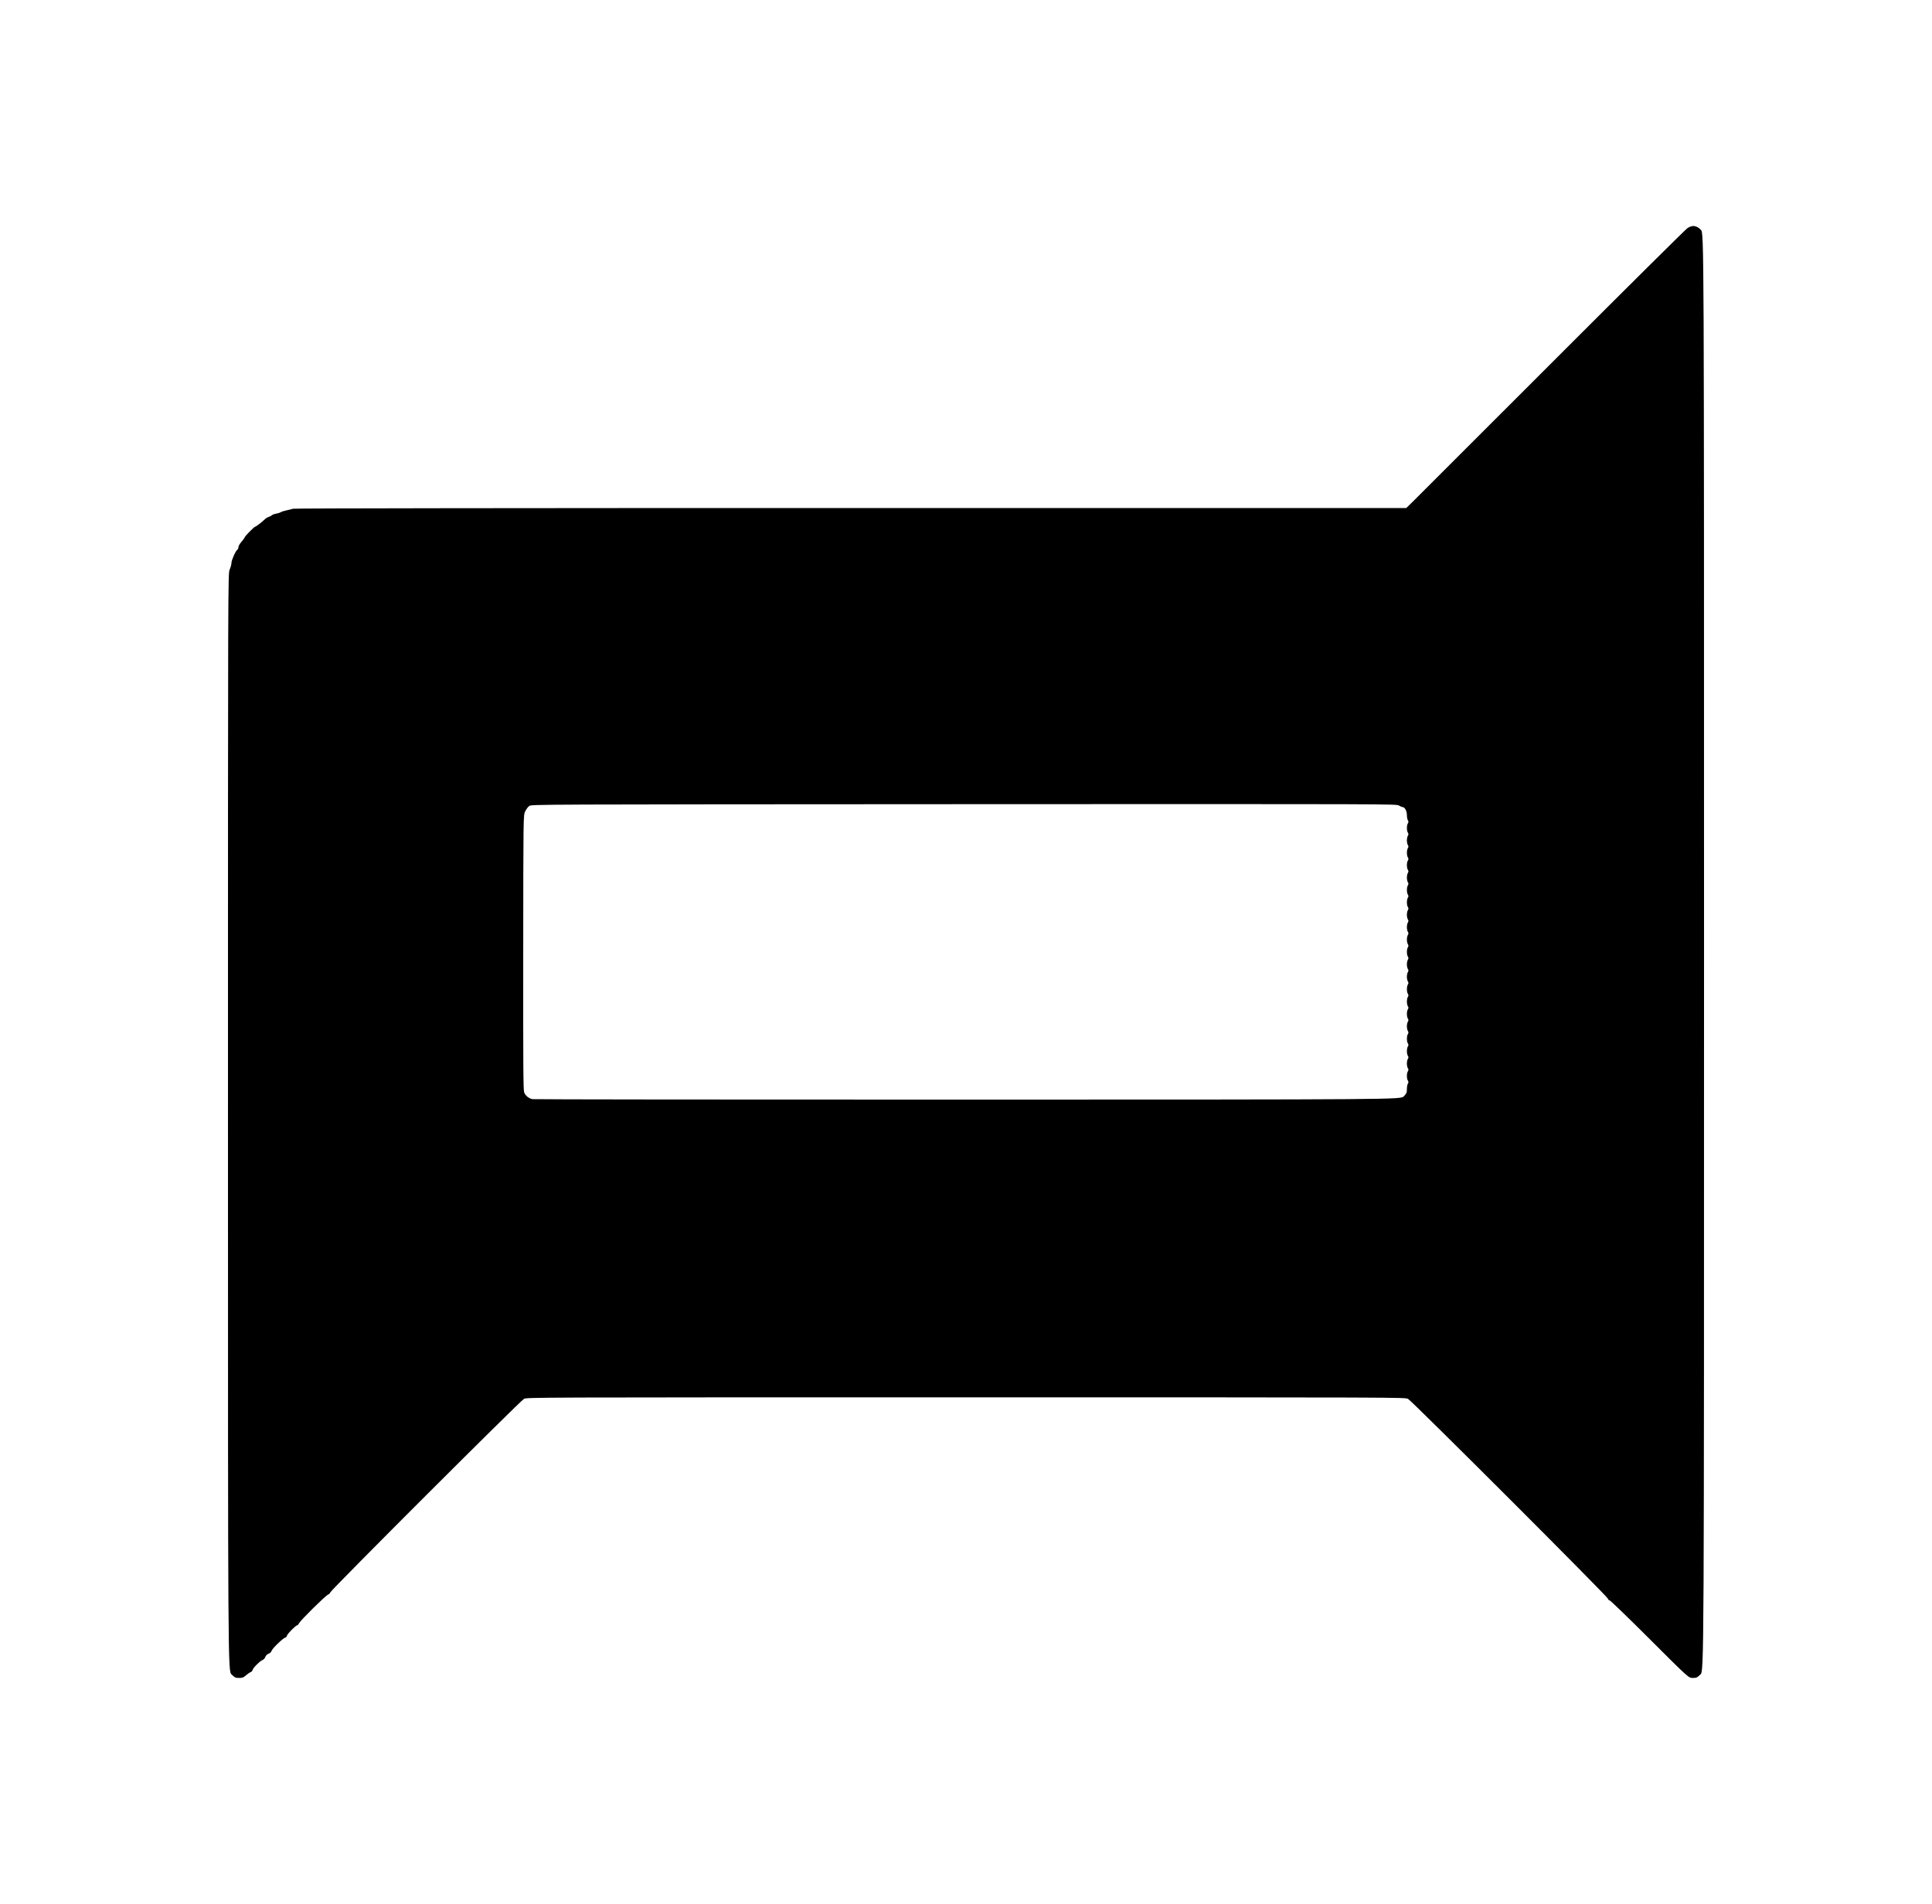
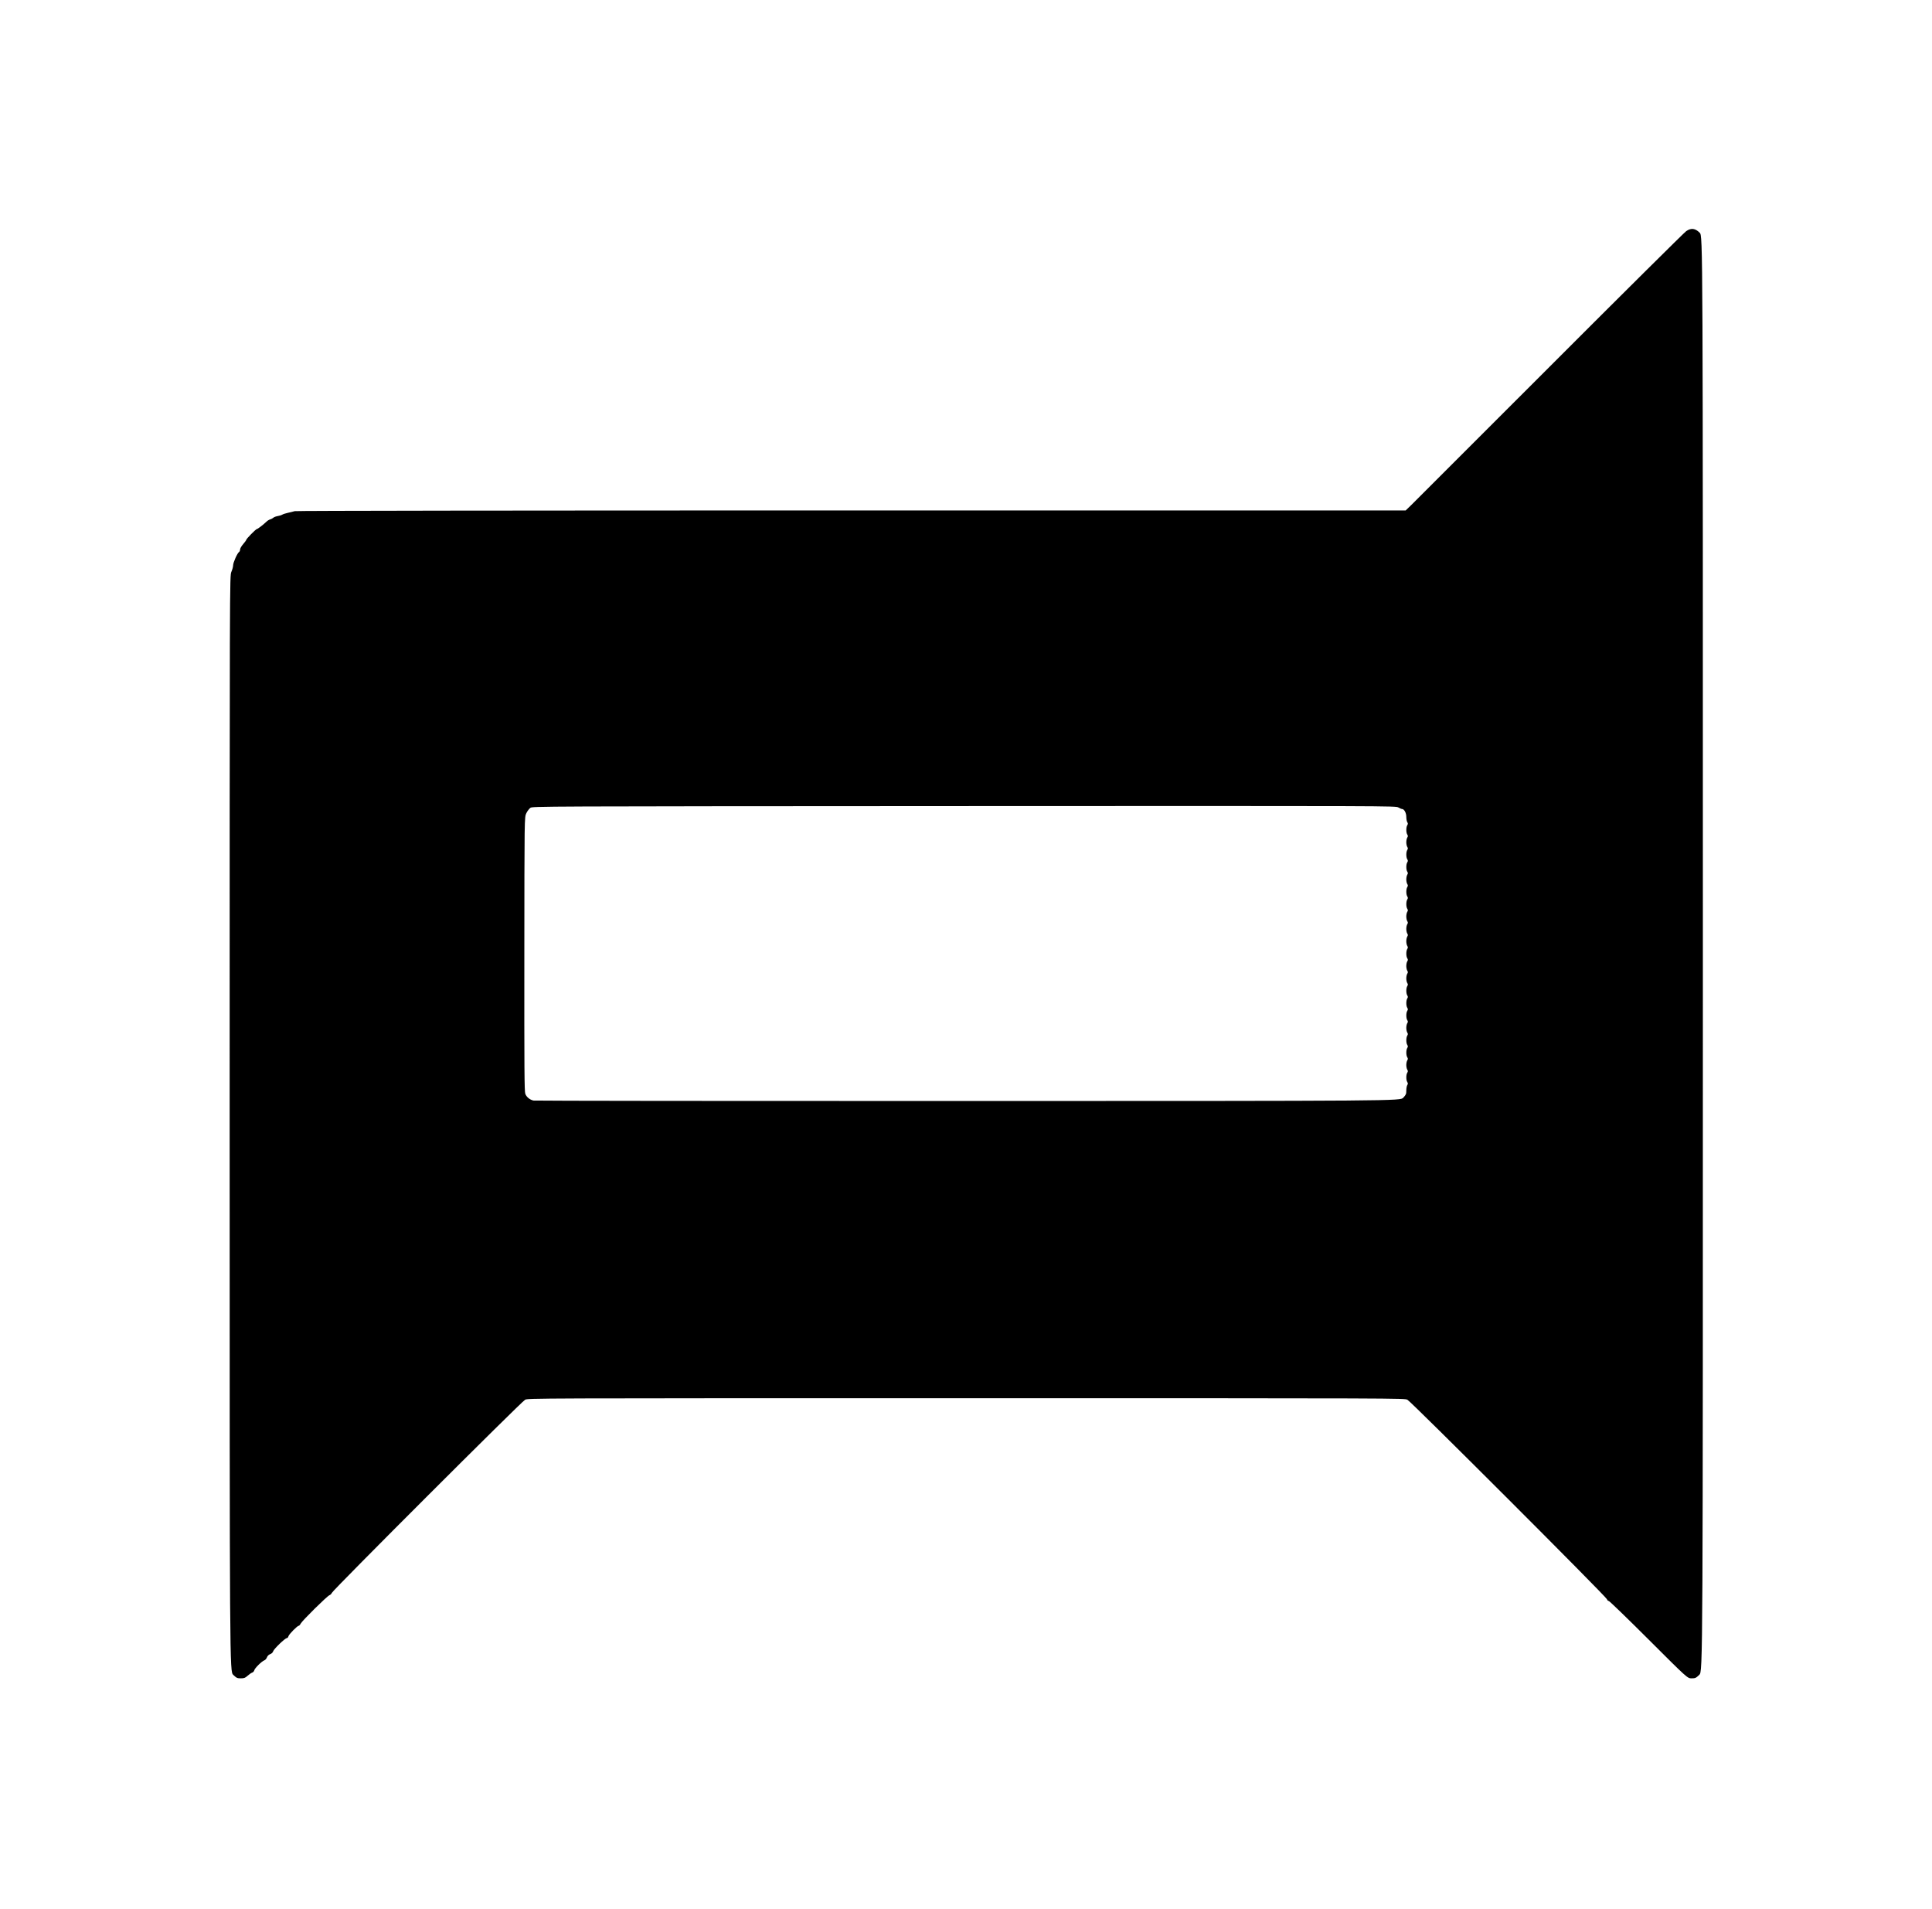
- <svg xmlns="http://www.w3.org/2000/svg" viewBox="0 0 608.79 600.00">
+ <svg xmlns="http://www.w3.org/2000/svg" viewBox="-0.671 -1.046 609.967 602.467">
  <g transform="translate(70.00 70.00) scale(0.97665)">
    <path d="M7.69 468.91 C8.20 468.45 8.87 467.99 9.16 467.90 C9.46 467.81 9.77 467.46 9.85 467.12 C10.03 466.43 12.27 464.22 13.10 463.93 C13.40 463.83 13.77 463.40 13.93 462.98 C14.11 462.50 14.50 462.11 14.99 461.93 C15.47 461.75 15.83 461.39 15.95 461.00 C16.16 460.26 19.80 456.75 20.36 456.75 C20.57 456.75 20.81 456.48 20.89 456.14 C21.05 455.51 23.76 452.75 24.23 452.75 C24.37 452.75 24.65 452.44 24.84 452.06 C25.34 451.10 33.36 443.18 34.13 442.89 C34.47 442.76 34.81 442.42 34.90 442.14 C35.14 441.32 96.21 380.30 97.38 379.71 C98.38 379.21 98.38 379.21 240.00 379.21 C381.62 379.21 381.62 379.21 382.62 379.71 C383.84 380.33 446.87 443.34 447.12 444.19 C447.21 444.50 447.47 444.75 447.70 444.75 C447.92 444.75 453.74 450.38 460.62 457.25 C473.14 469.75 473.14 469.75 474.46 469.75 C475.68 469.75 475.87 469.66 476.95 468.64 C478.12 467.53 478.12 467.53 478.12 235.52 C478.12 3.51 478.12 3.51 477.09 2.48 C475.65 1.04 474.32 0.88 472.74 1.96 C472.13 2.38 452.27 22.08 428.62 45.75 C404.98 69.41 384.82 89.56 383.84 90.51 L382.05 92.25 L202.86 92.25 C94.04 92.25 23.36 92.34 22.89 92.48 C22.47 92.61 21.51 92.85 20.75 93.01 C19.99 93.17 19.15 93.44 18.88 93.61 C18.60 93.78 17.94 93.99 17.41 94.07 C16.87 94.16 16.26 94.39 16.03 94.58 C15.81 94.78 15.34 95.03 15.00 95.13 C14.66 95.23 14.15 95.53 13.88 95.79 C12.77 96.85 10.95 98.25 10.69 98.25 C10.37 98.25 7.25 101.42 7.25 101.75 C7.25 101.87 6.80 102.49 6.25 103.13 C5.68 103.78 5.25 104.54 5.25 104.88 C5.25 105.21 5.10 105.57 4.92 105.68 C4.38 106.00 3.00 109.09 3.00 109.97 C3.00 110.42 2.75 111.37 2.44 112.08 C1.88 113.38 1.88 113.38 1.88 290.45 C1.88 467.53 1.88 467.53 3.05 468.64 C4.12 469.65 4.33 469.75 5.48 469.75 C6.57 469.75 6.88 469.63 7.69 468.91 Z M100.09 282.99 C98.91 282.74 97.85 281.87 97.45 280.82 C97.16 280.02 97.11 273.16 97.14 235.62 C97.17 191.38 97.17 191.38 97.77 190.14 C98.10 189.46 98.69 188.67 99.08 188.39 C99.79 187.88 99.79 187.88 239.31 187.81 C378.56 187.75 378.83 187.75 379.68 188.25 C380.15 188.52 380.68 188.75 380.87 188.75 C381.56 188.75 382.25 190.01 382.25 191.29 C382.25 191.96 382.39 192.73 382.56 193.00 C382.81 193.40 382.81 193.60 382.56 194.00 C382.16 194.64 382.16 196.36 382.56 197.00 C382.81 197.40 382.81 197.60 382.56 198.00 C382.39 198.27 382.25 198.95 382.25 199.50 C382.25 200.05 382.39 200.73 382.56 201.00 C382.81 201.40 382.81 201.60 382.56 202.00 C382.16 202.64 382.16 204.36 382.56 205.00 C382.81 205.40 382.81 205.60 382.56 206.00 C382.16 206.64 382.16 208.36 382.56 209.00 C382.81 209.40 382.81 209.60 382.56 210.00 C382.39 210.27 382.25 210.95 382.25 211.50 C382.25 212.05 382.39 212.73 382.56 213.00 C382.81 213.40 382.81 213.60 382.56 214.00 C382.16 214.64 382.16 216.36 382.56 217.00 C382.81 217.40 382.81 217.60 382.56 218.00 C382.16 218.64 382.16 220.36 382.56 221.00 C382.81 221.40 382.81 221.60 382.56 222.00 C382.39 222.27 382.25 222.95 382.25 223.50 C382.25 224.05 382.39 224.73 382.56 225.00 C382.81 225.40 382.81 225.60 382.56 226.00 C382.39 226.27 382.25 226.95 382.25 227.50 C382.25 228.05 382.39 228.73 382.56 229.00 C382.81 229.40 382.81 229.60 382.56 230.00 C382.39 230.27 382.25 230.95 382.25 231.50 C382.25 232.05 382.39 232.73 382.56 233.00 C382.81 233.40 382.81 233.60 382.56 234.00 C382.16 234.64 382.16 236.36 382.56 237.00 C382.81 237.40 382.81 237.60 382.56 238.00 C382.39 238.27 382.25 238.95 382.25 239.50 C382.25 240.05 382.39 240.73 382.56 241.00 C382.81 241.40 382.81 241.60 382.56 242.00 C382.39 242.27 382.25 242.95 382.25 243.50 C382.25 244.05 382.39 244.73 382.56 245.00 C382.81 245.40 382.81 245.60 382.56 246.00 C382.16 246.64 382.16 248.36 382.56 249.00 C382.81 249.40 382.81 249.60 382.56 250.00 C382.16 250.64 382.16 252.36 382.56 253.00 C382.81 253.40 382.81 253.60 382.56 254.00 C382.16 254.64 382.16 256.36 382.56 257.00 C382.81 257.40 382.81 257.60 382.56 258.00 C382.39 258.27 382.25 258.95 382.25 259.50 C382.25 260.05 382.39 260.73 382.56 261.00 C382.81 261.40 382.81 261.60 382.56 262.00 C382.16 262.64 382.16 264.36 382.56 265.00 C382.81 265.40 382.81 265.60 382.56 266.00 C382.16 266.64 382.16 268.36 382.56 269.00 C382.81 269.40 382.81 269.60 382.56 270.00 C382.39 270.27 382.25 270.95 382.25 271.50 C382.25 272.05 382.39 272.73 382.56 273.00 C382.81 273.40 382.81 273.60 382.56 274.00 C382.16 274.64 382.16 276.36 382.56 277.00 C382.81 277.40 382.81 277.60 382.56 278.00 C382.39 278.27 382.25 279.06 382.25 279.76 C382.25 280.88 382.14 281.13 381.27 282.07 C380.29 283.12 380.29 283.12 240.58 283.14 C163.74 283.15 100.52 283.08 100.09 282.99 Z" fill="#000000" fill-rule="evenodd" />
  </g>
</svg>
